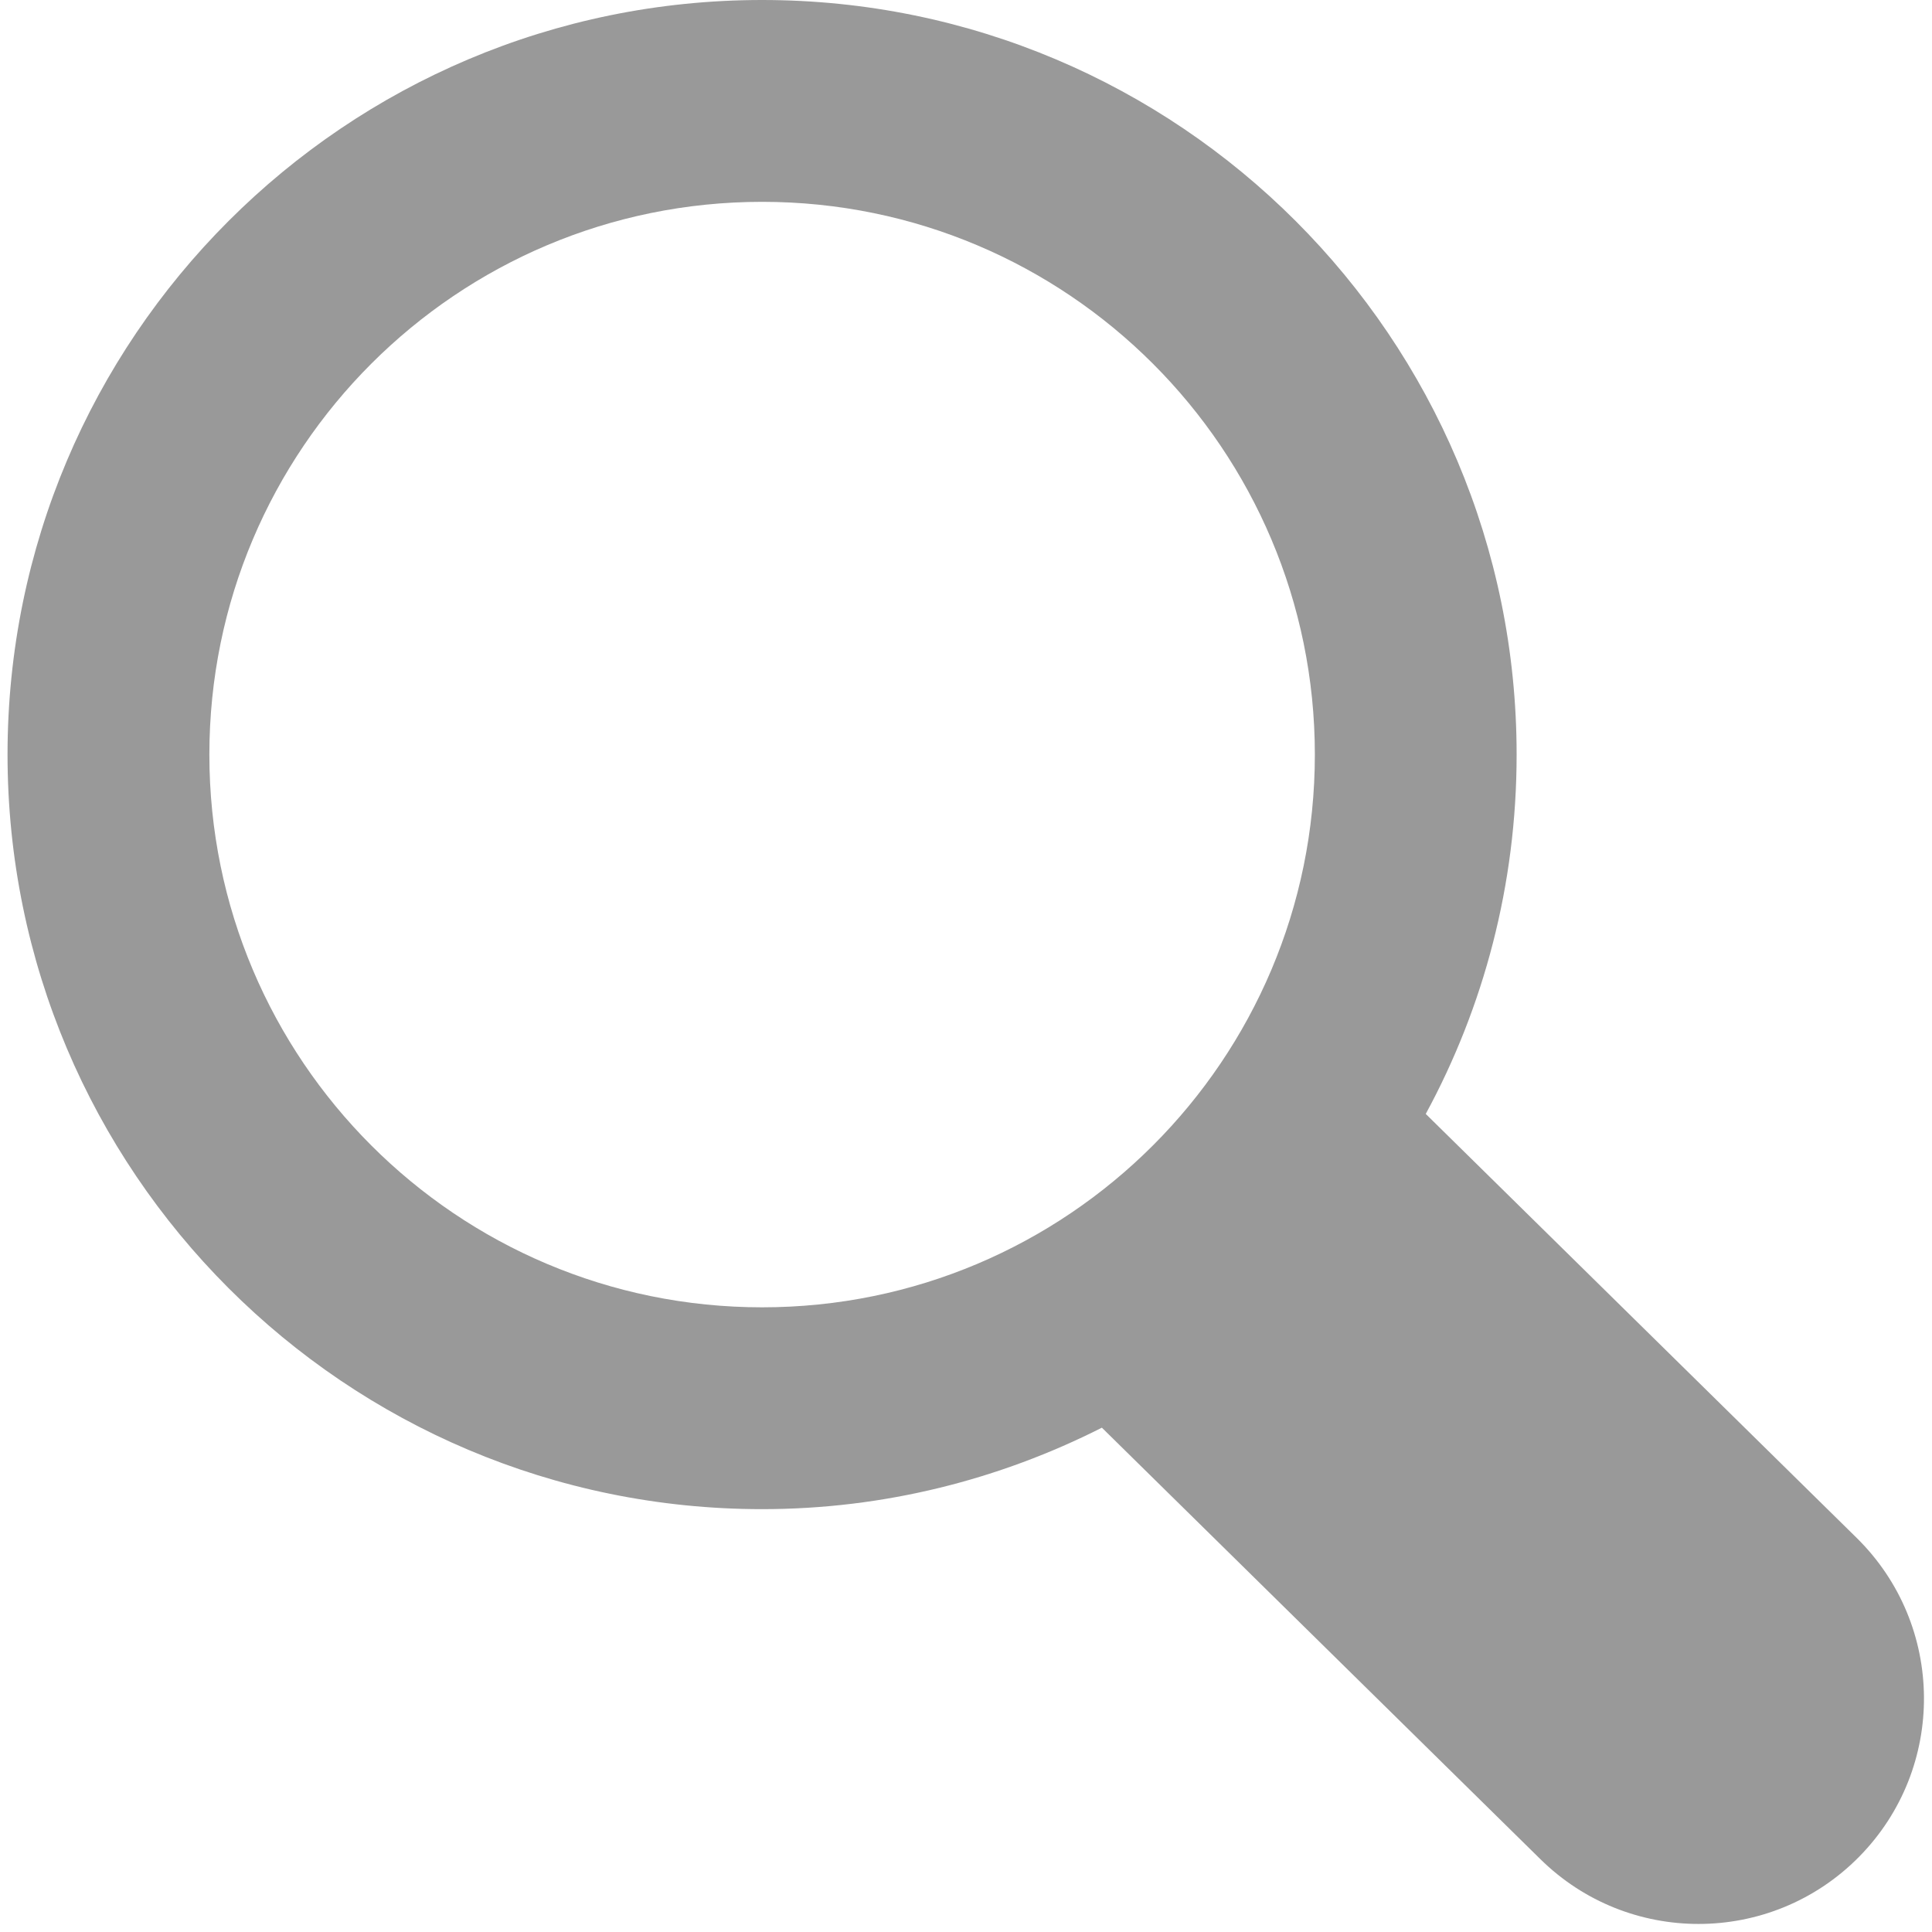
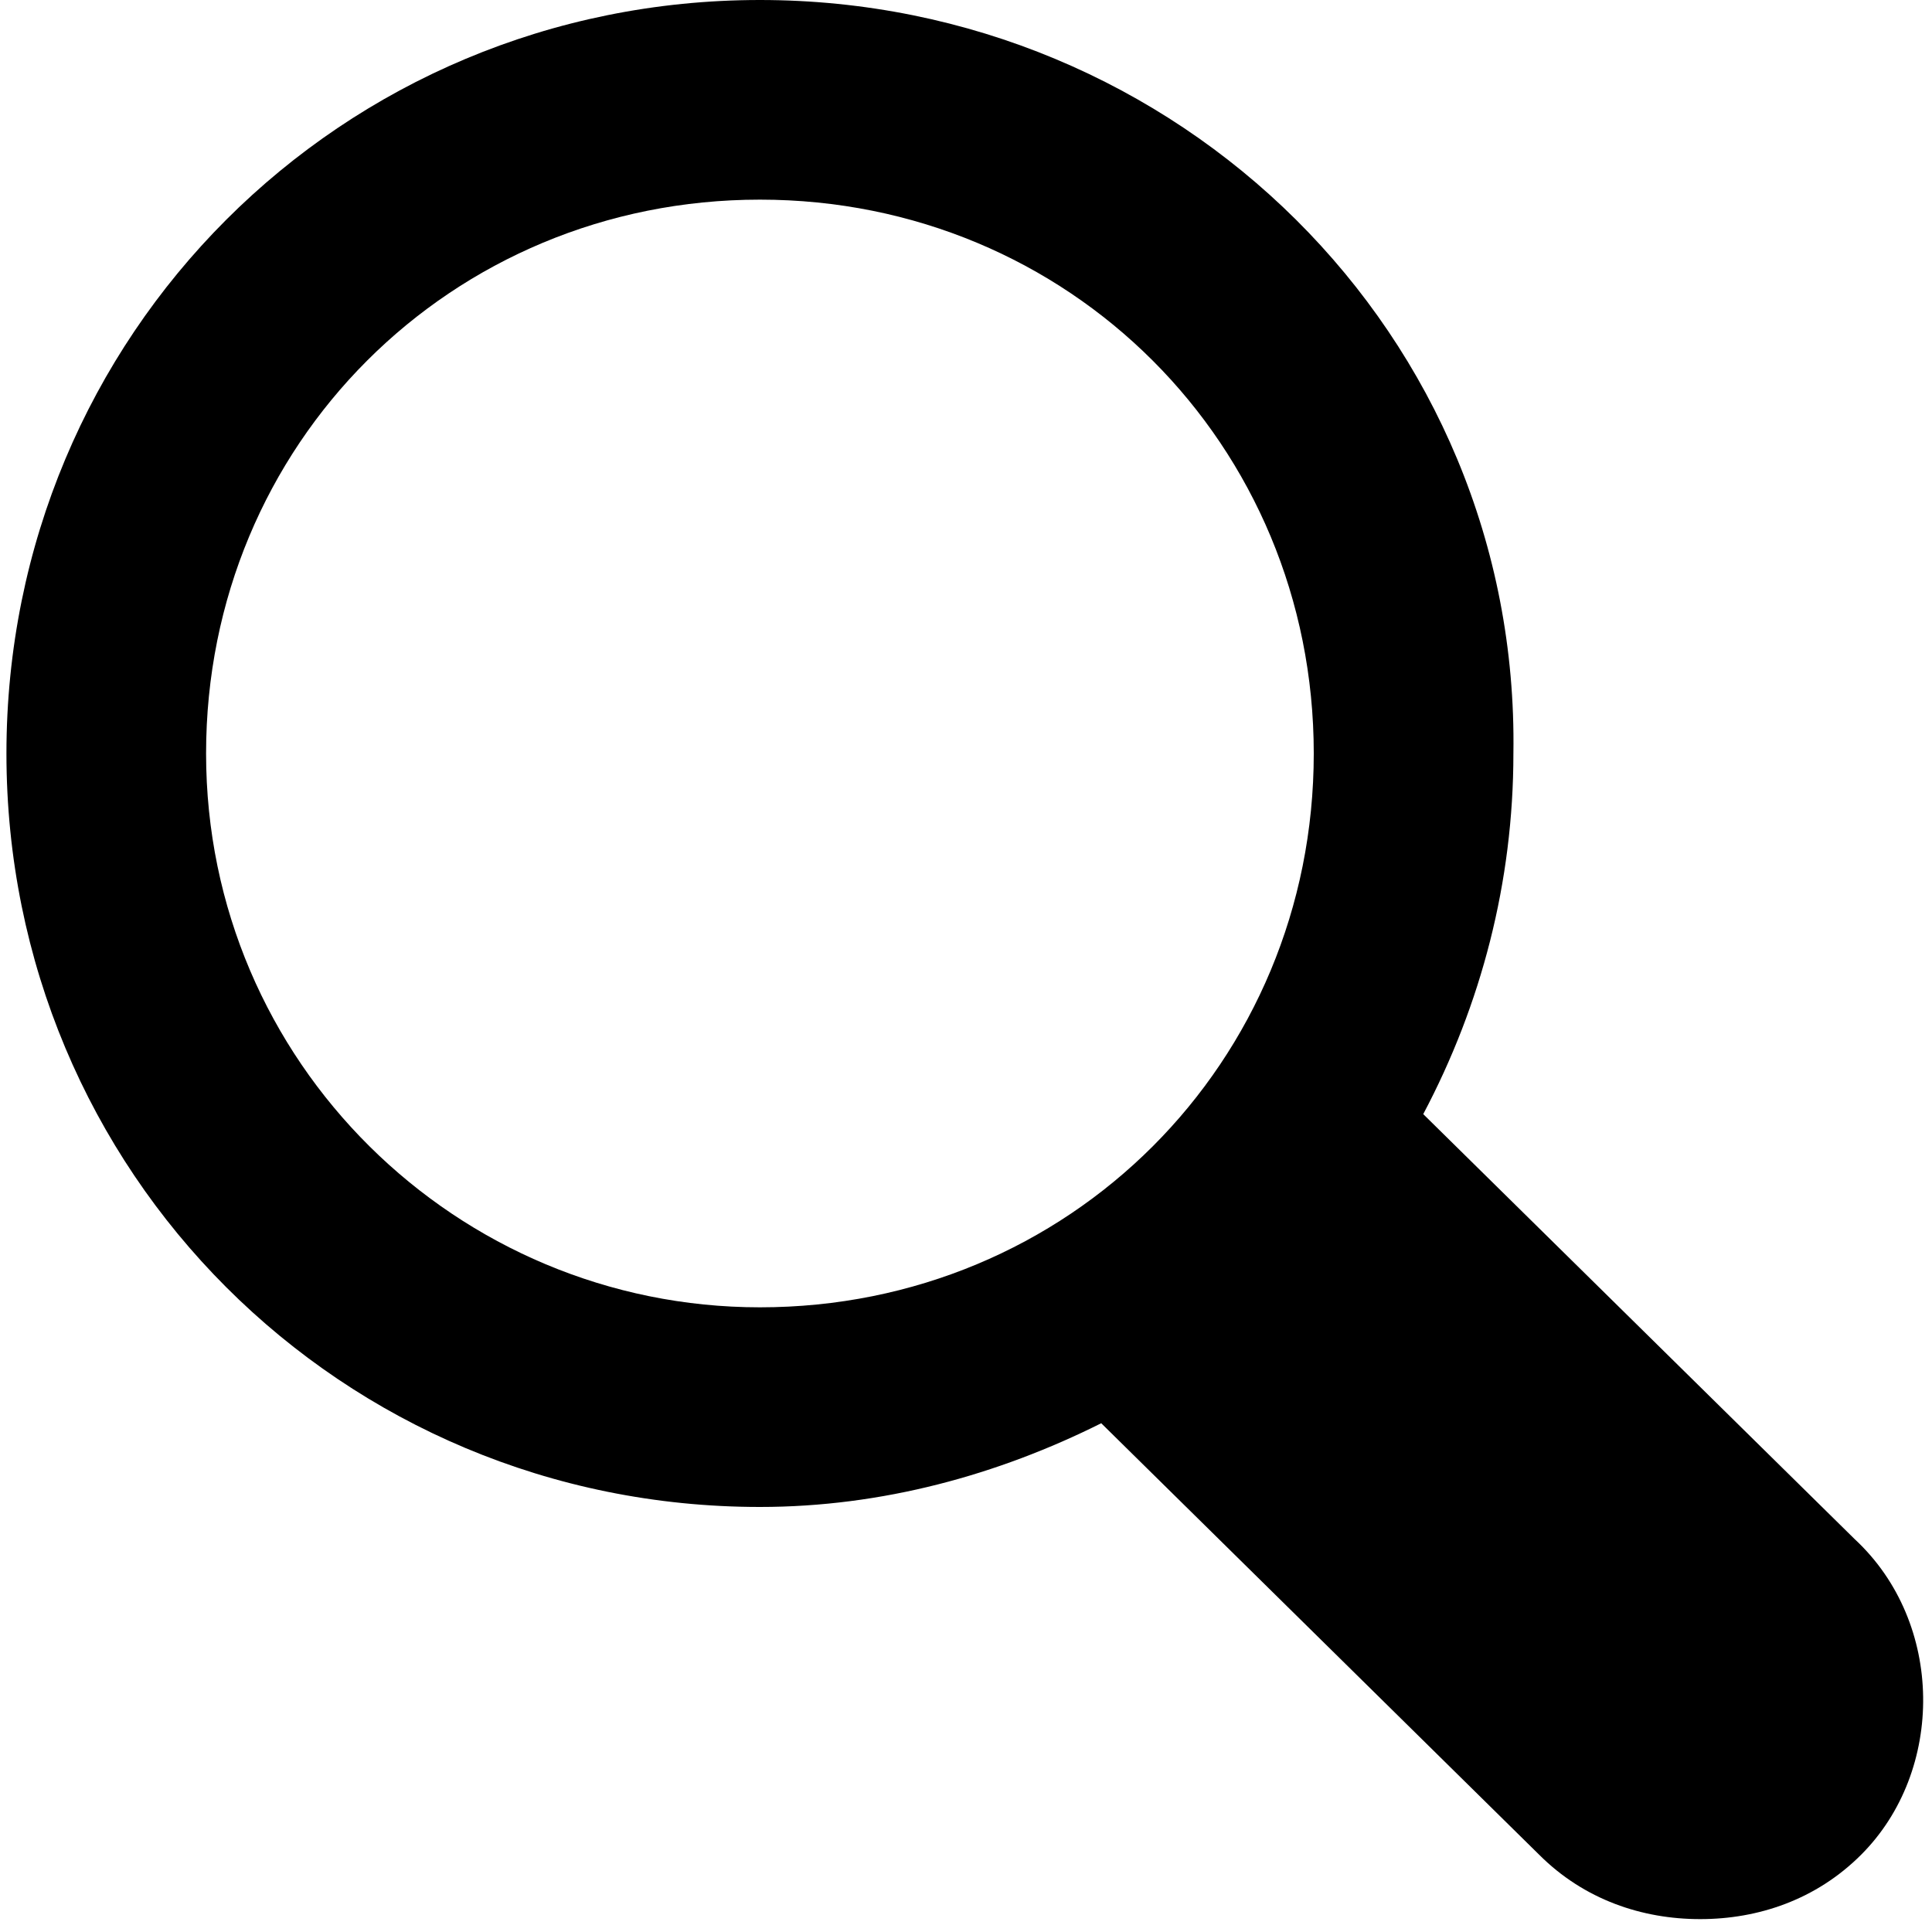
<svg xmlns="http://www.w3.org/2000/svg" version="1.1" id="Layer_1" x="0px" y="0px" width="30px" height="30px" viewBox="0 0 30 30" enable-background="new 0 0 30 30" xml:space="preserve">
  <g id="Layer_1_1_">
</g>
  <g id="Layer_5" display="none">
    <rect x="-1183.1" y="-1506.3" display="inline" fill="#333333" width="3016" height="1758" />
  </g>
  <g id="Layer_4">
</g>
  <g id="Layer_3">
</g>
-   <path fill="#999999" d="M28.83,23.88l-6.691-6.583c0.9-1.659,1.411-3.559,1.411-5.579C23.551,5.246,18.305,0,11.834,0  S0.117,5.246,0.117,11.717s5.246,11.717,11.717,11.717c1.9,0,3.689-0.462,5.276-1.265l6.81,6.701  c0.682,0.671,1.568,1.005,2.455,1.005c0.905,0,1.81-0.349,2.495-1.045C30.226,27.452,30.208,25.236,28.83,23.88z M11.834,20.3  c-4.74,0-8.583-3.843-8.583-8.583s3.843-8.583,8.583-8.583s8.583,3.843,8.583,8.583S16.574,20.3,11.834,20.3z" />
+   <path d="M28.8,23.9l-6.7-6.6c0.9-1.7,1.4-3.6,1.4-5.6C23.6,5.2,18.3,0,11.8,0S0.1,5.2,0.1,11.7s5.2,11.7,11.7,11.7  c1.9,0,3.7-0.5,5.3-1.3l6.8,6.7c0.7,0.7,1.6,1,2.5,1c0.9,0,1.8-0.3,2.5-1C30.2,27.5,30.2,25.2,28.8,23.9z M11.8,20.3  c-4.7,0-8.6-3.8-8.6-8.6s3.8-8.6,8.6-8.6s8.6,3.8,8.6,8.6S16.6,20.3,11.8,20.3z" />
</svg>
